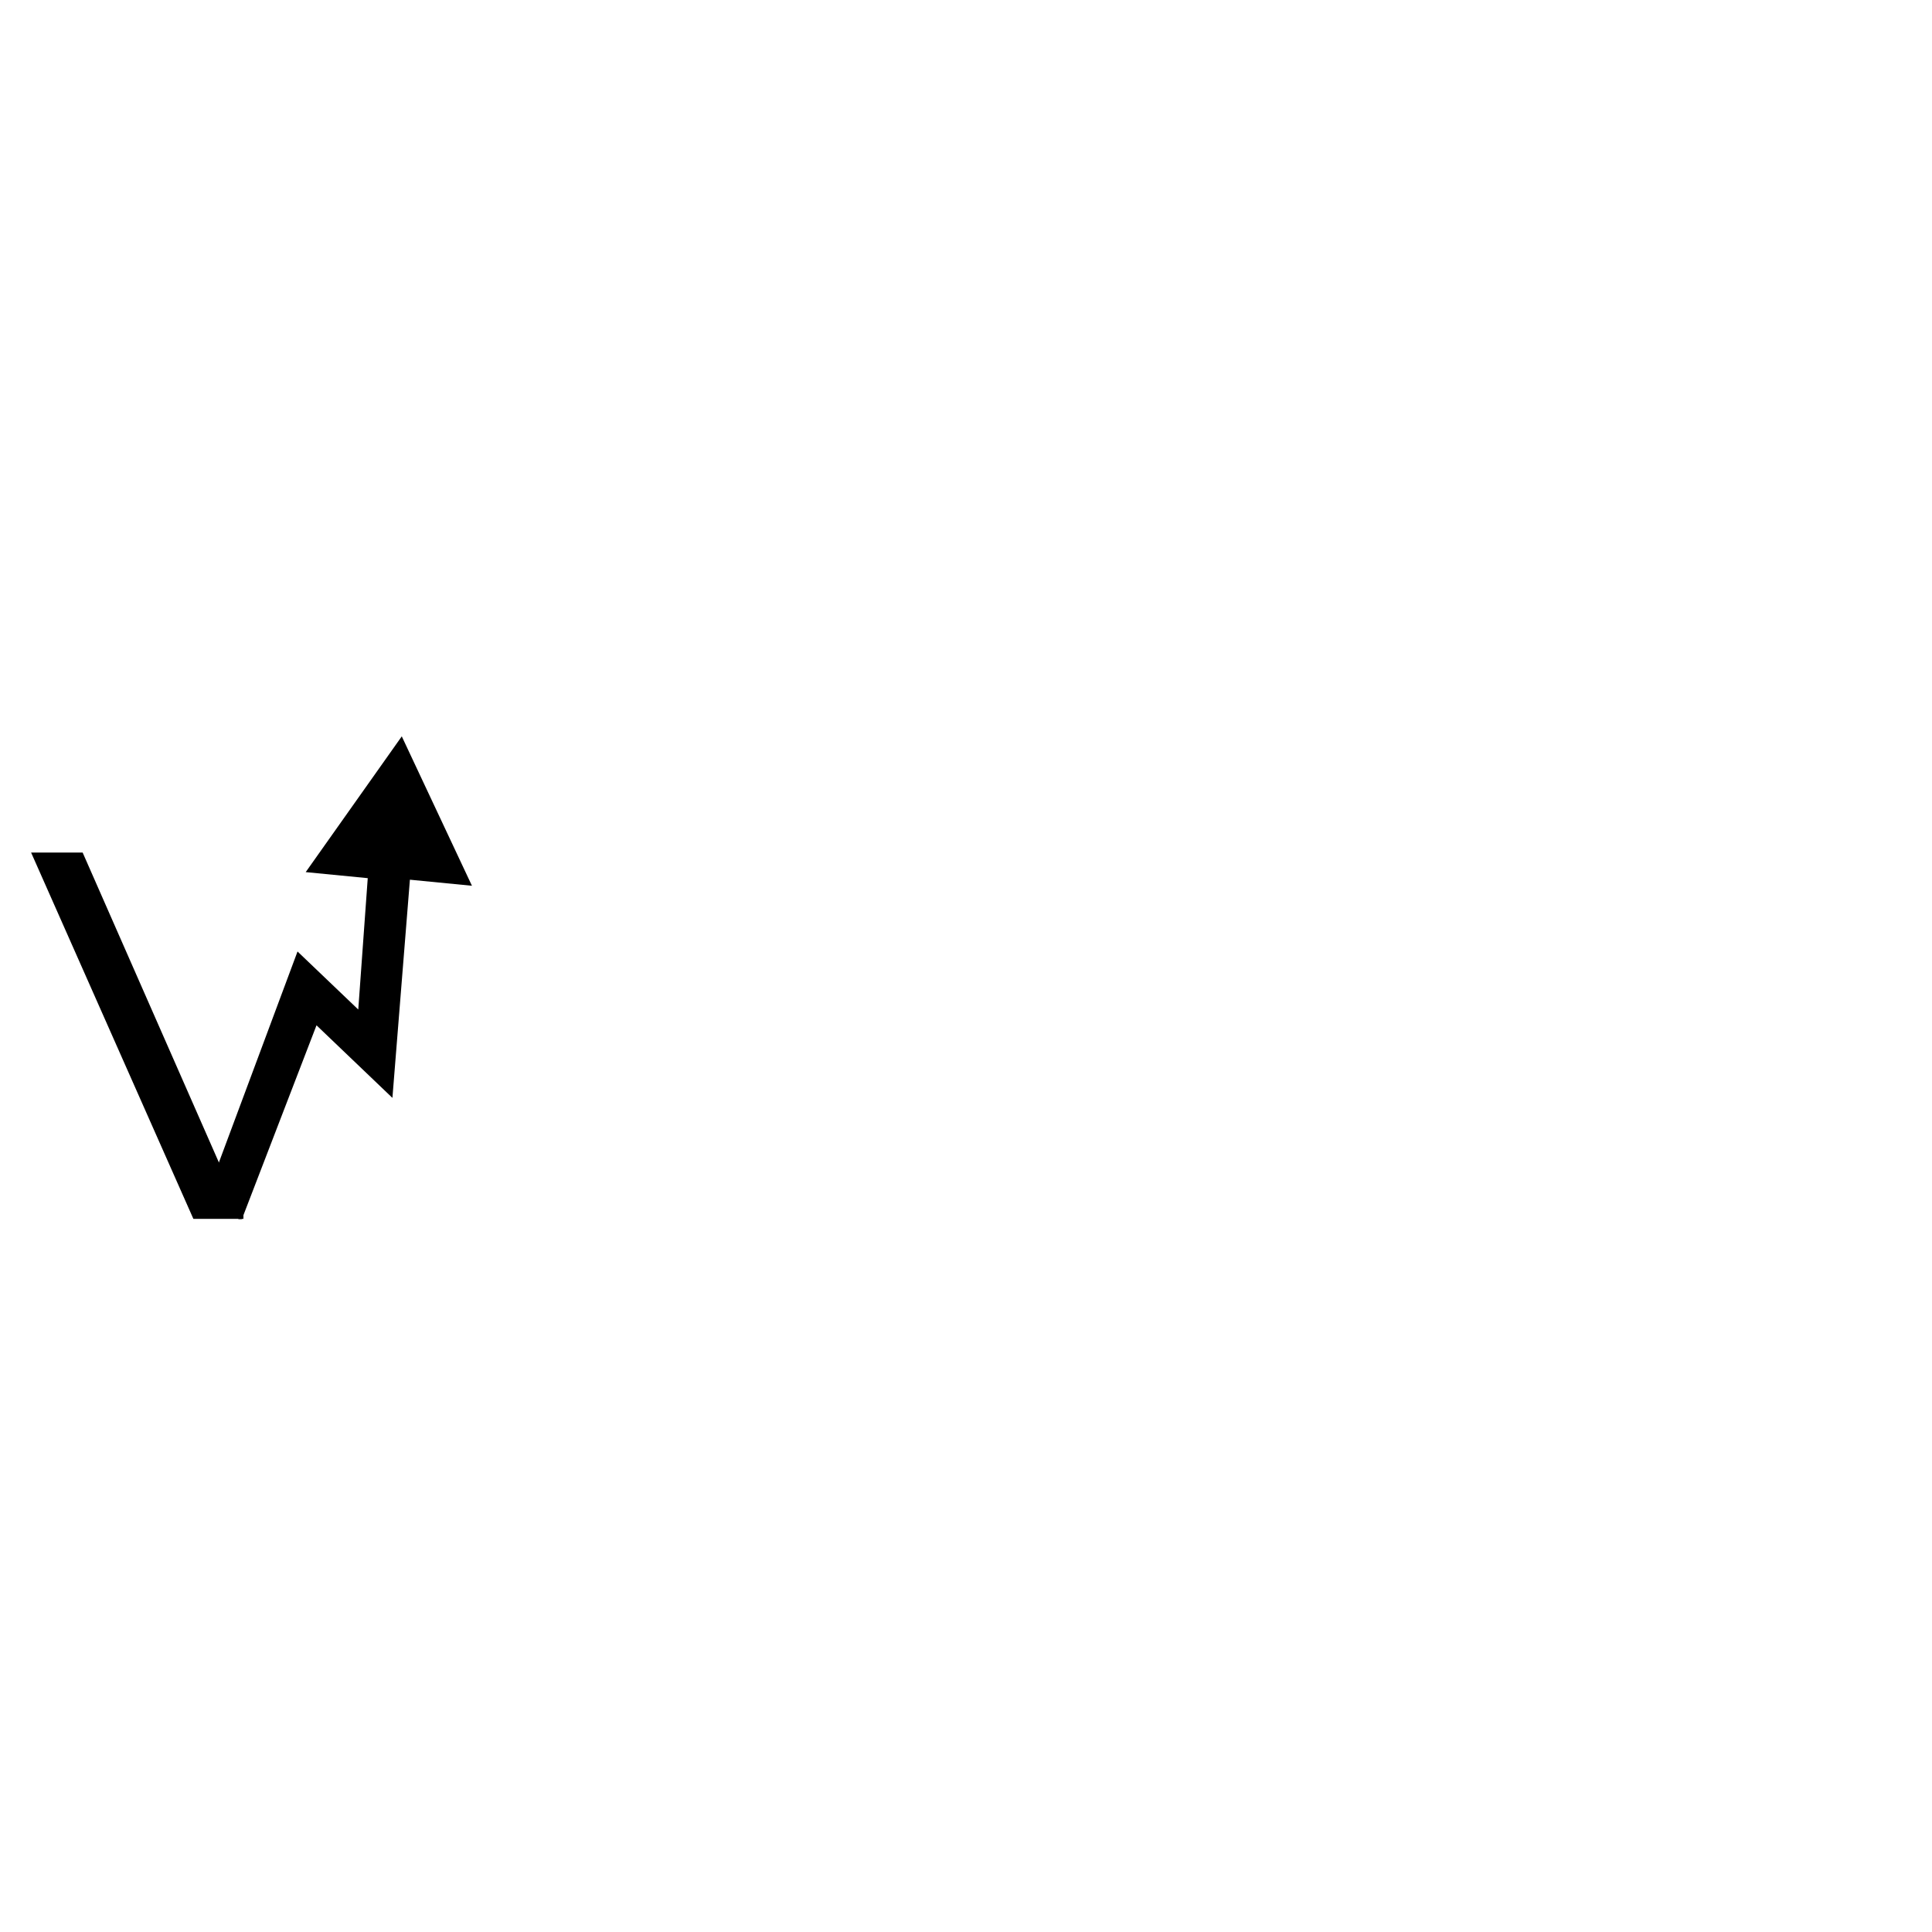
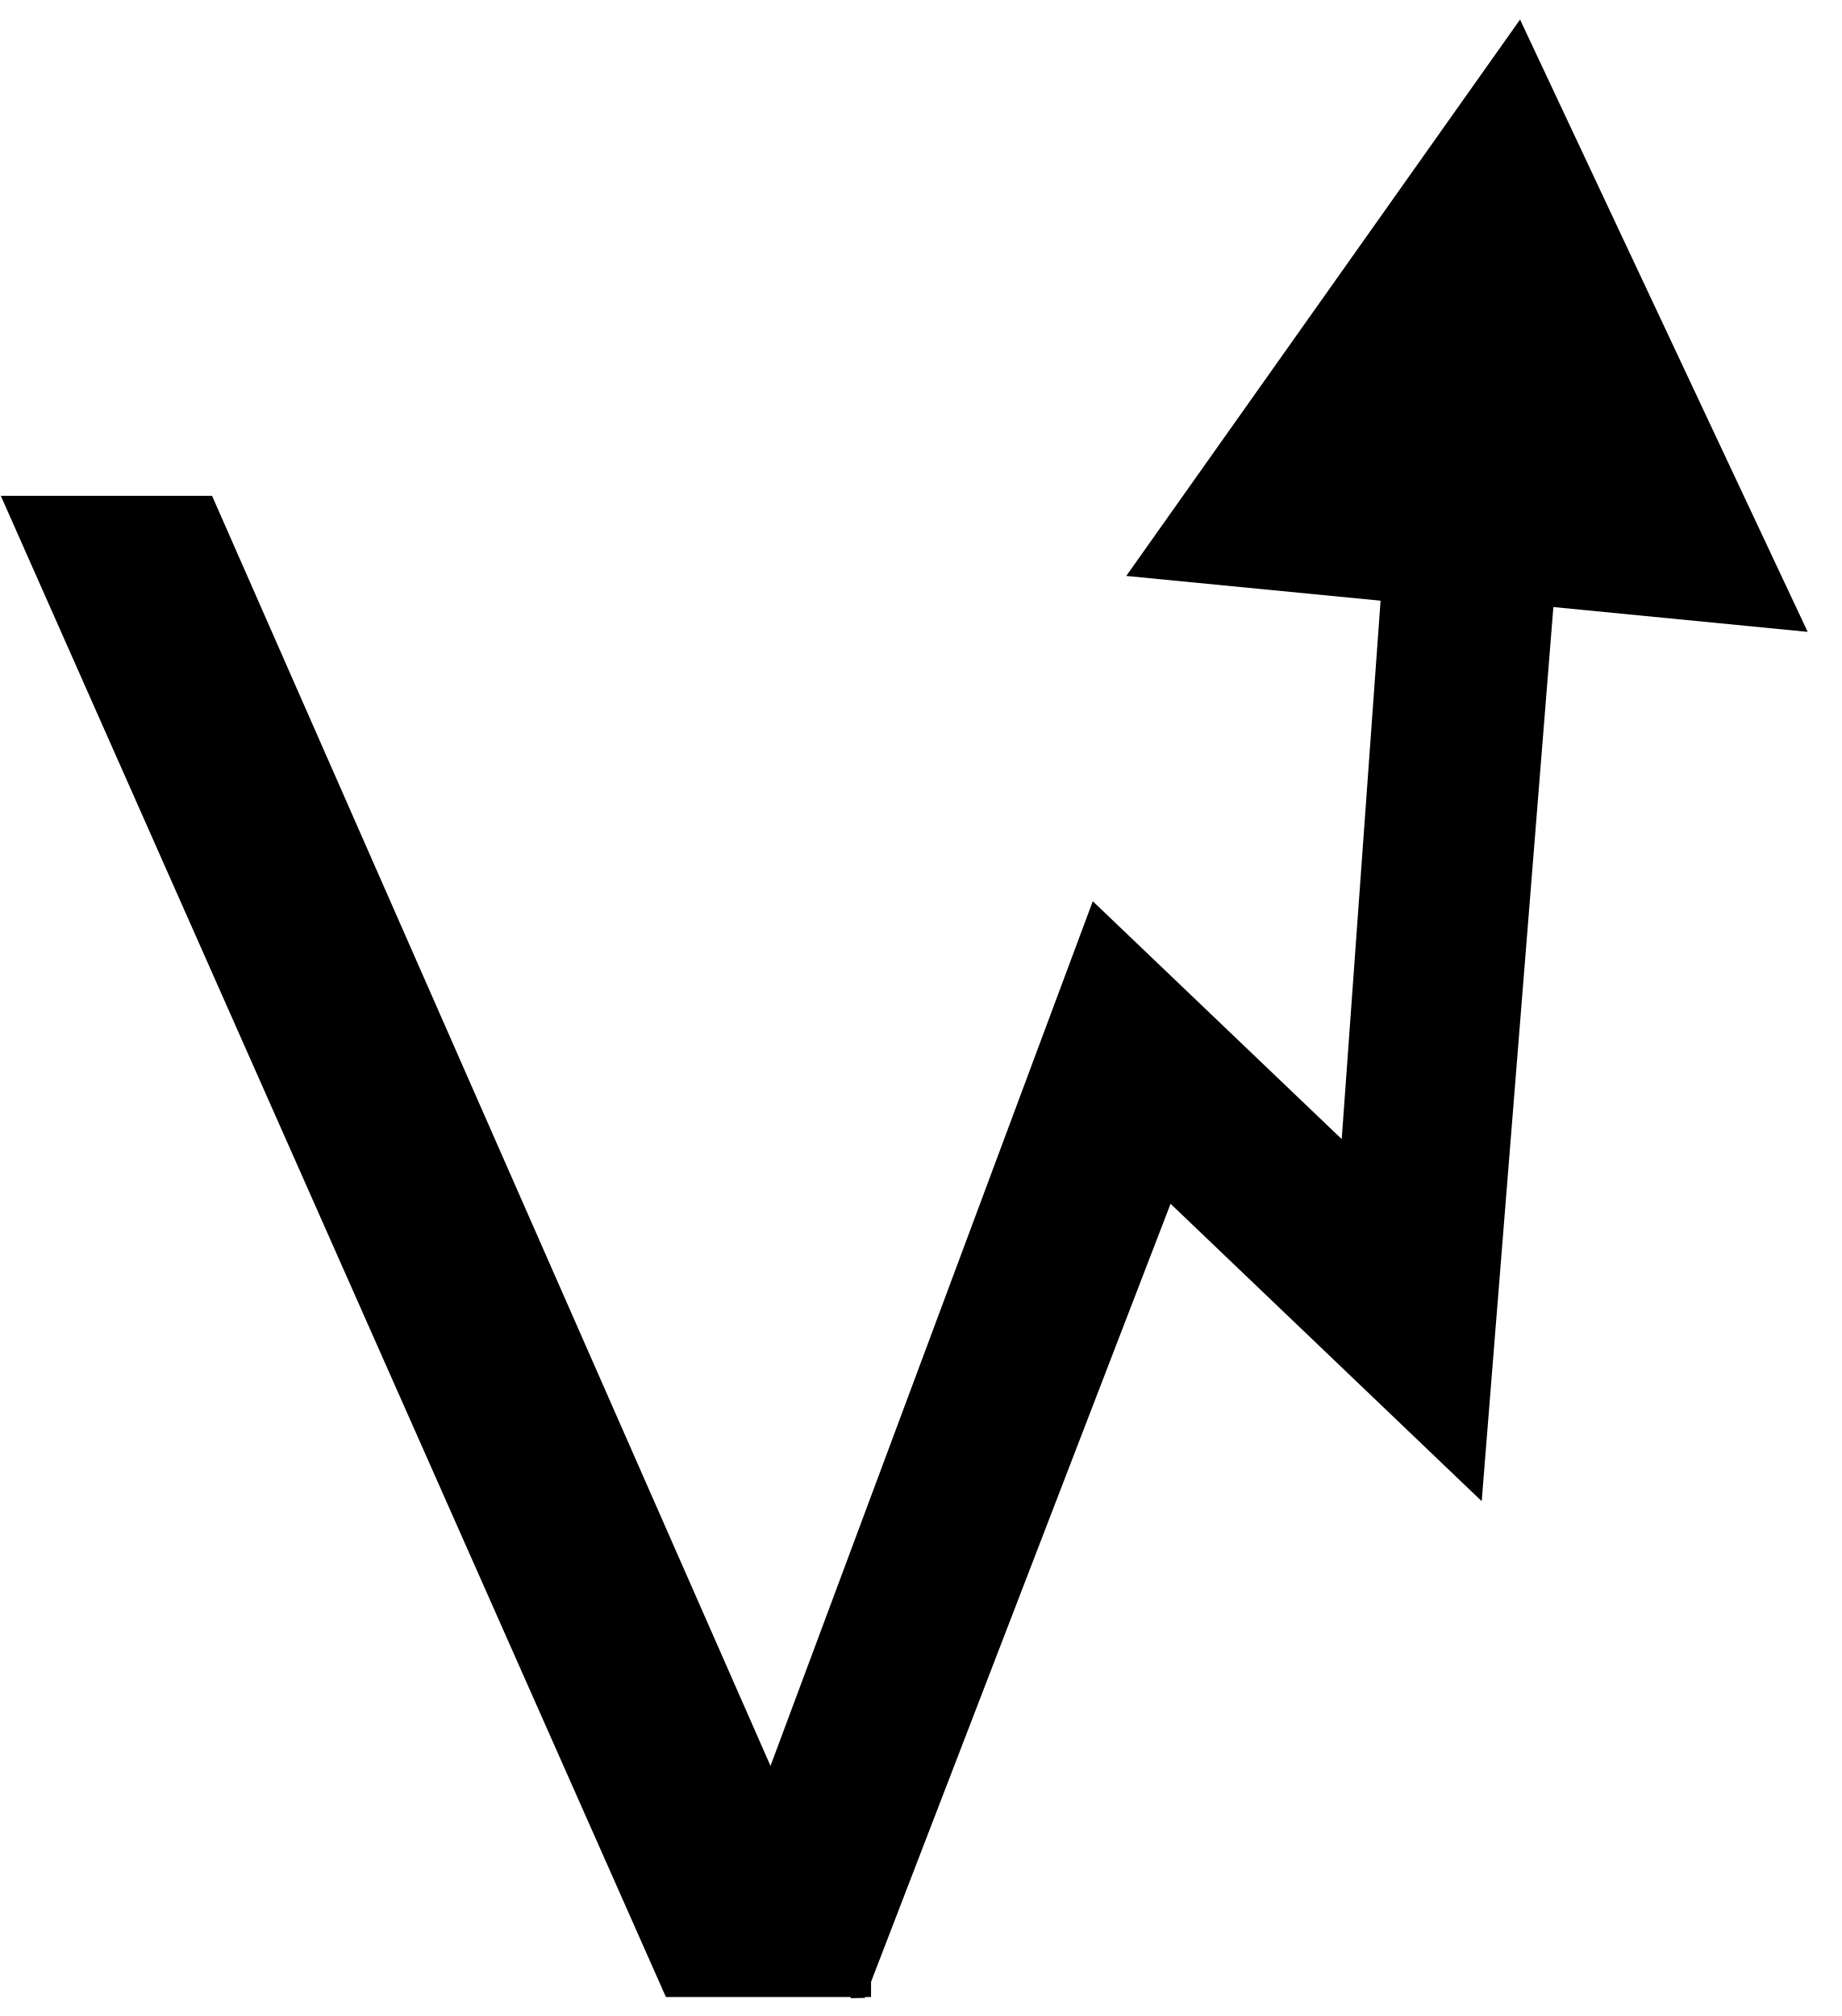
- <svg xmlns="http://www.w3.org/2000/svg" width="500" zoomAndPan="magnify" viewBox="0 0 375 375" height="500" preserveAspectRatio="xMidYMid meet" version="1.0">
+ <svg xmlns="http://www.w3.org/2000/svg" zoomAndPan="magnify" preserveAspectRatio="xMidYMid meet" version="1.0" viewBox="6 142 87.22 95.48">
  <defs>
    <clipPath id="d2eb26be9c">
      <path d="M 42 142 L 92 142 L 92 237 L 42 237 Z M 42 142 " clip-rule="nonzero" />
    </clipPath>
    <clipPath id="25bb20e562">
      <path d="M 40.164 143.75 L 91.152 142.625 L 93.203 235.602 L 42.215 236.727 Z M 40.164 143.75 " clip-rule="nonzero" />
    </clipPath>
    <clipPath id="aba00a2180">
      <path d="M 40.164 143.75 L 91.152 142.625 L 93.219 236.352 L 42.23 237.477 Z M 40.164 143.75 " clip-rule="nonzero" />
    </clipPath>
    <clipPath id="d4b839c868">
      <path d="M 6 165 L 47.25 165 L 47.25 237 L 6 237 Z M 6 165 " clip-rule="nonzero" />
    </clipPath>
  </defs>
  <g clip-path="url(#d2eb26be9c)">
    <g clip-path="url(#25bb20e562)">
      <g clip-path="url(#aba00a2180)">
        <path fill="#000000" d="M 77.984 142.926 L 59.336 169.277 L 71.379 170.449 L 69.539 195.949 L 57.75 184.684 L 42 226.945 L 46.648 237.426 L 61.434 199.012 L 76.168 213.098 L 79.562 170.75 L 91.605 171.926 Z M 77.984 142.926 " fill-opacity="1" fill-rule="nonzero" />
      </g>
    </g>
  </g>
  <g clip-path="url(#d4b839c868)">
    <path fill="#000000" d="M 79.031 165.484 L 47.395 236.582 L 37.535 236.582 L 6.039 165.484 L 16.043 165.484 L 42.664 226.035 L 69.566 165.484 Z M 79.031 165.484 " fill-opacity="1" fill-rule="nonzero" />
  </g>
</svg>
